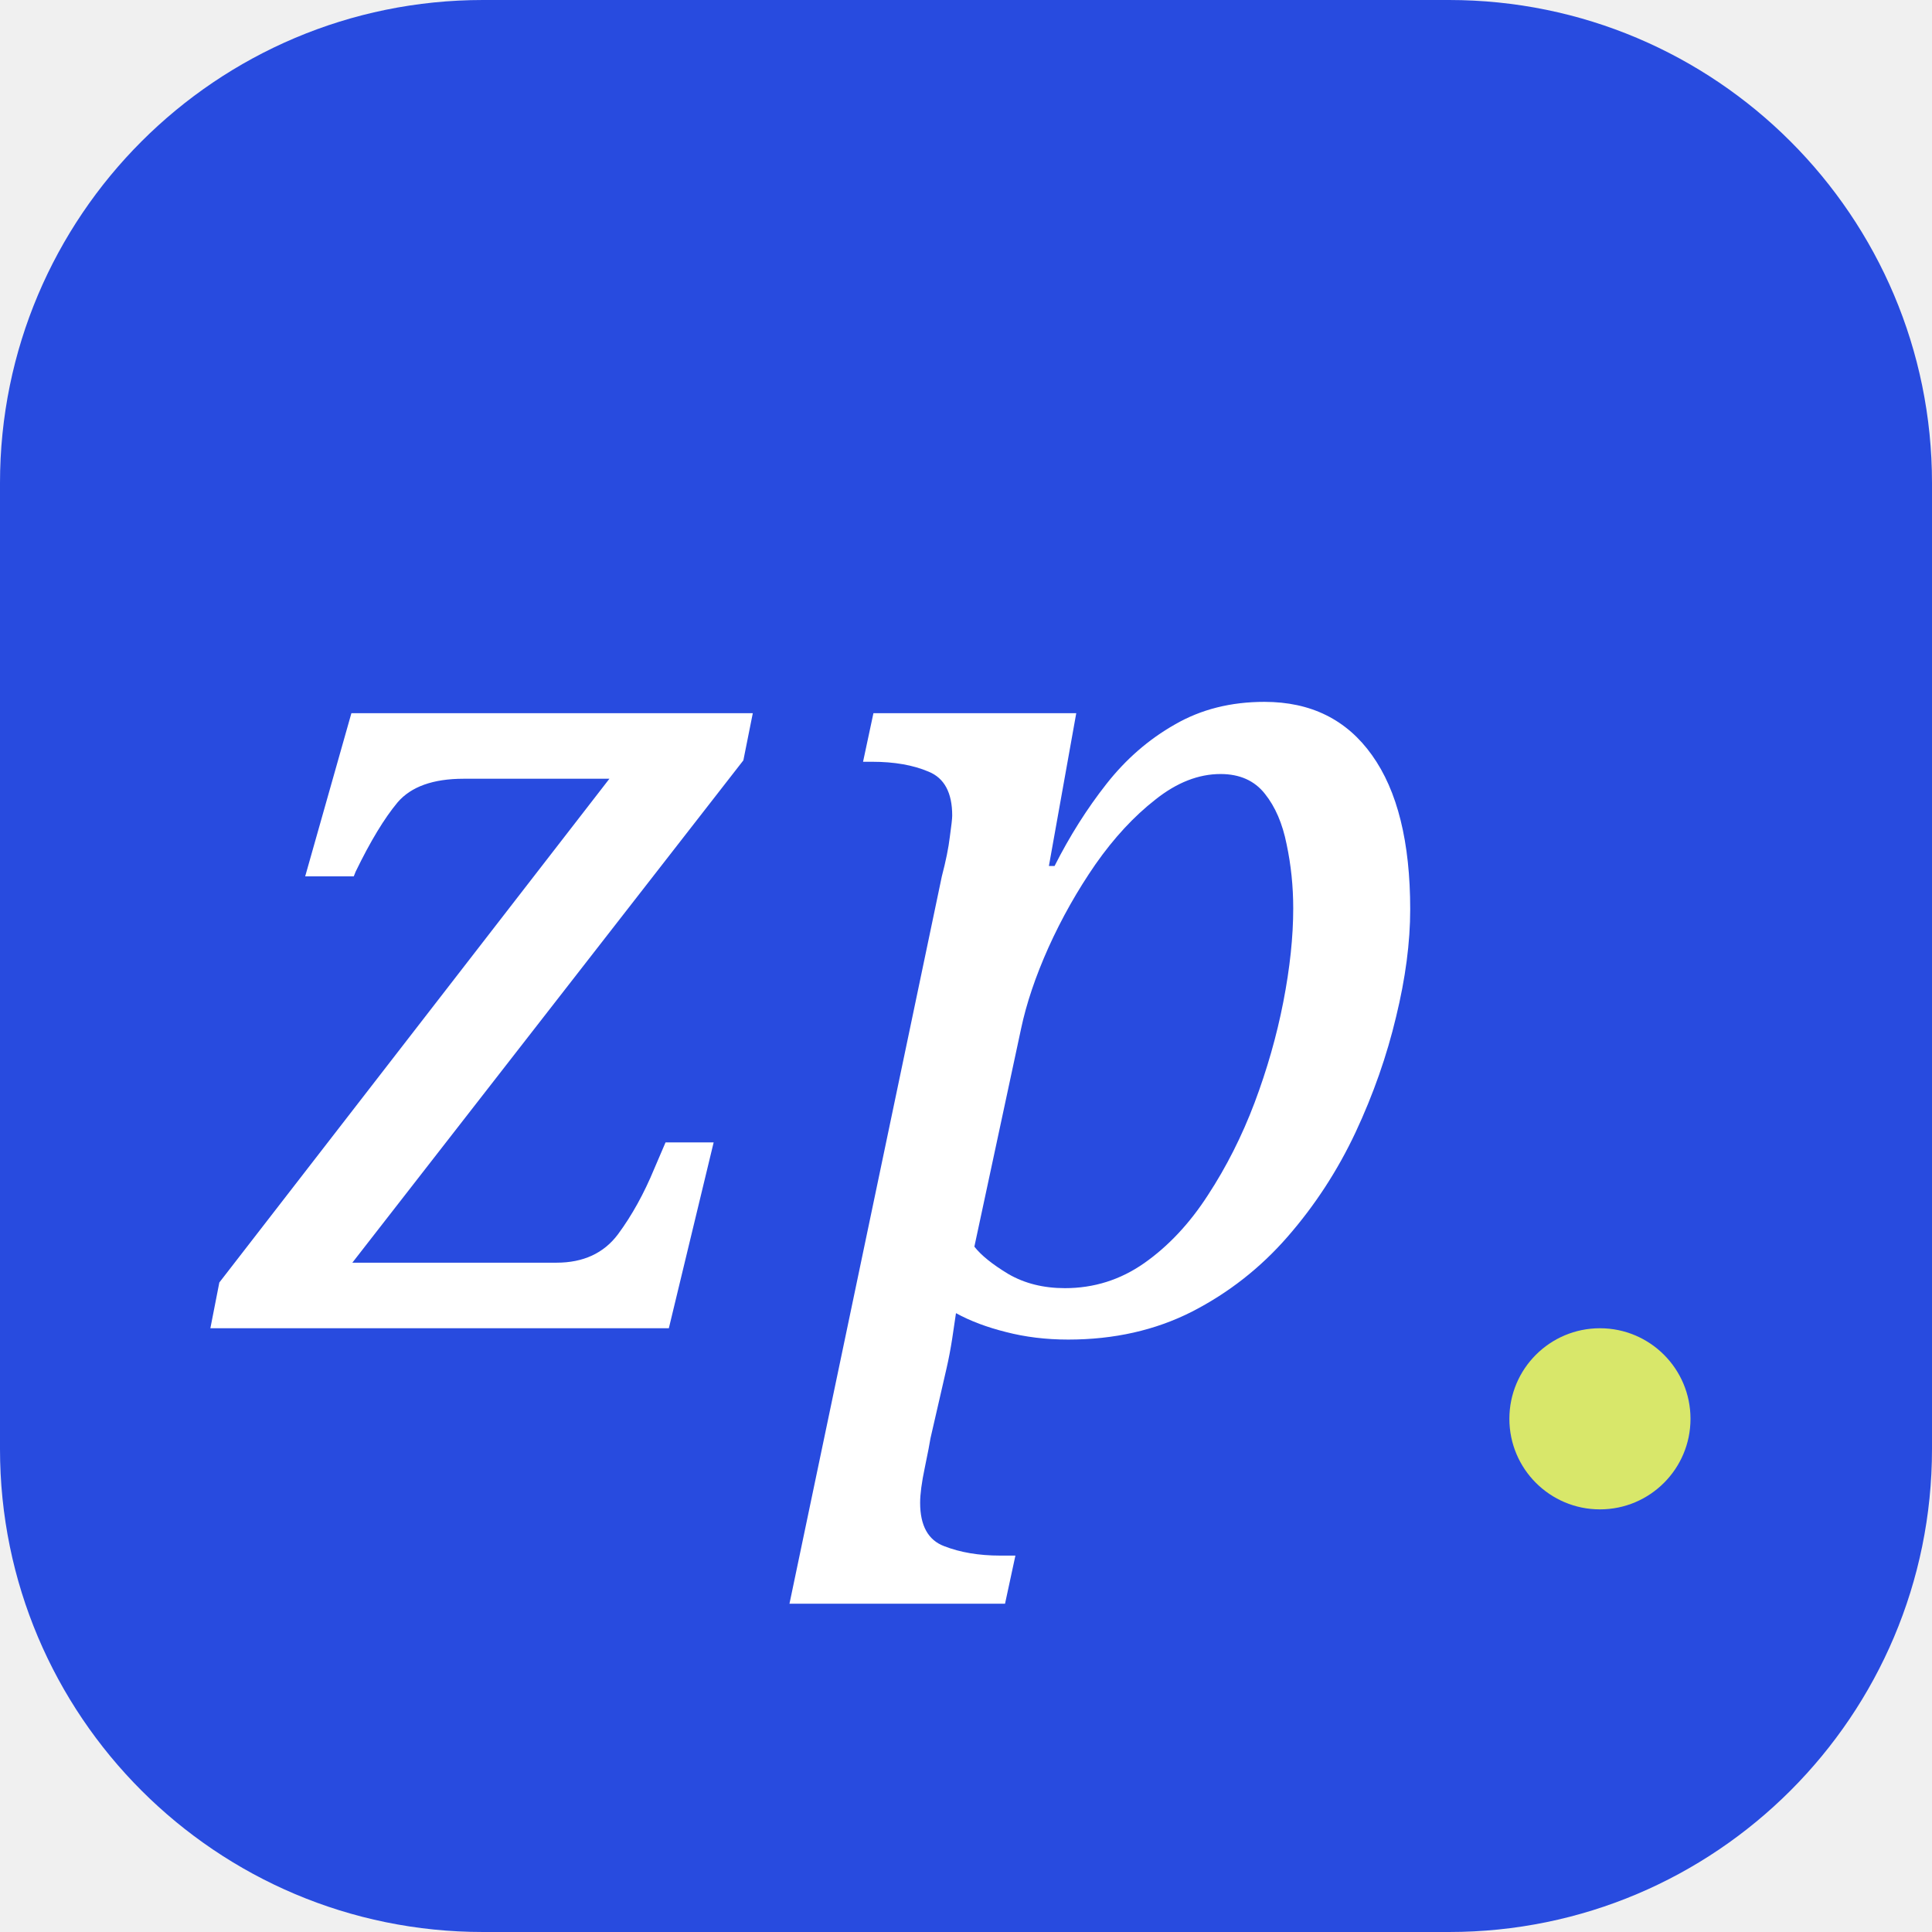
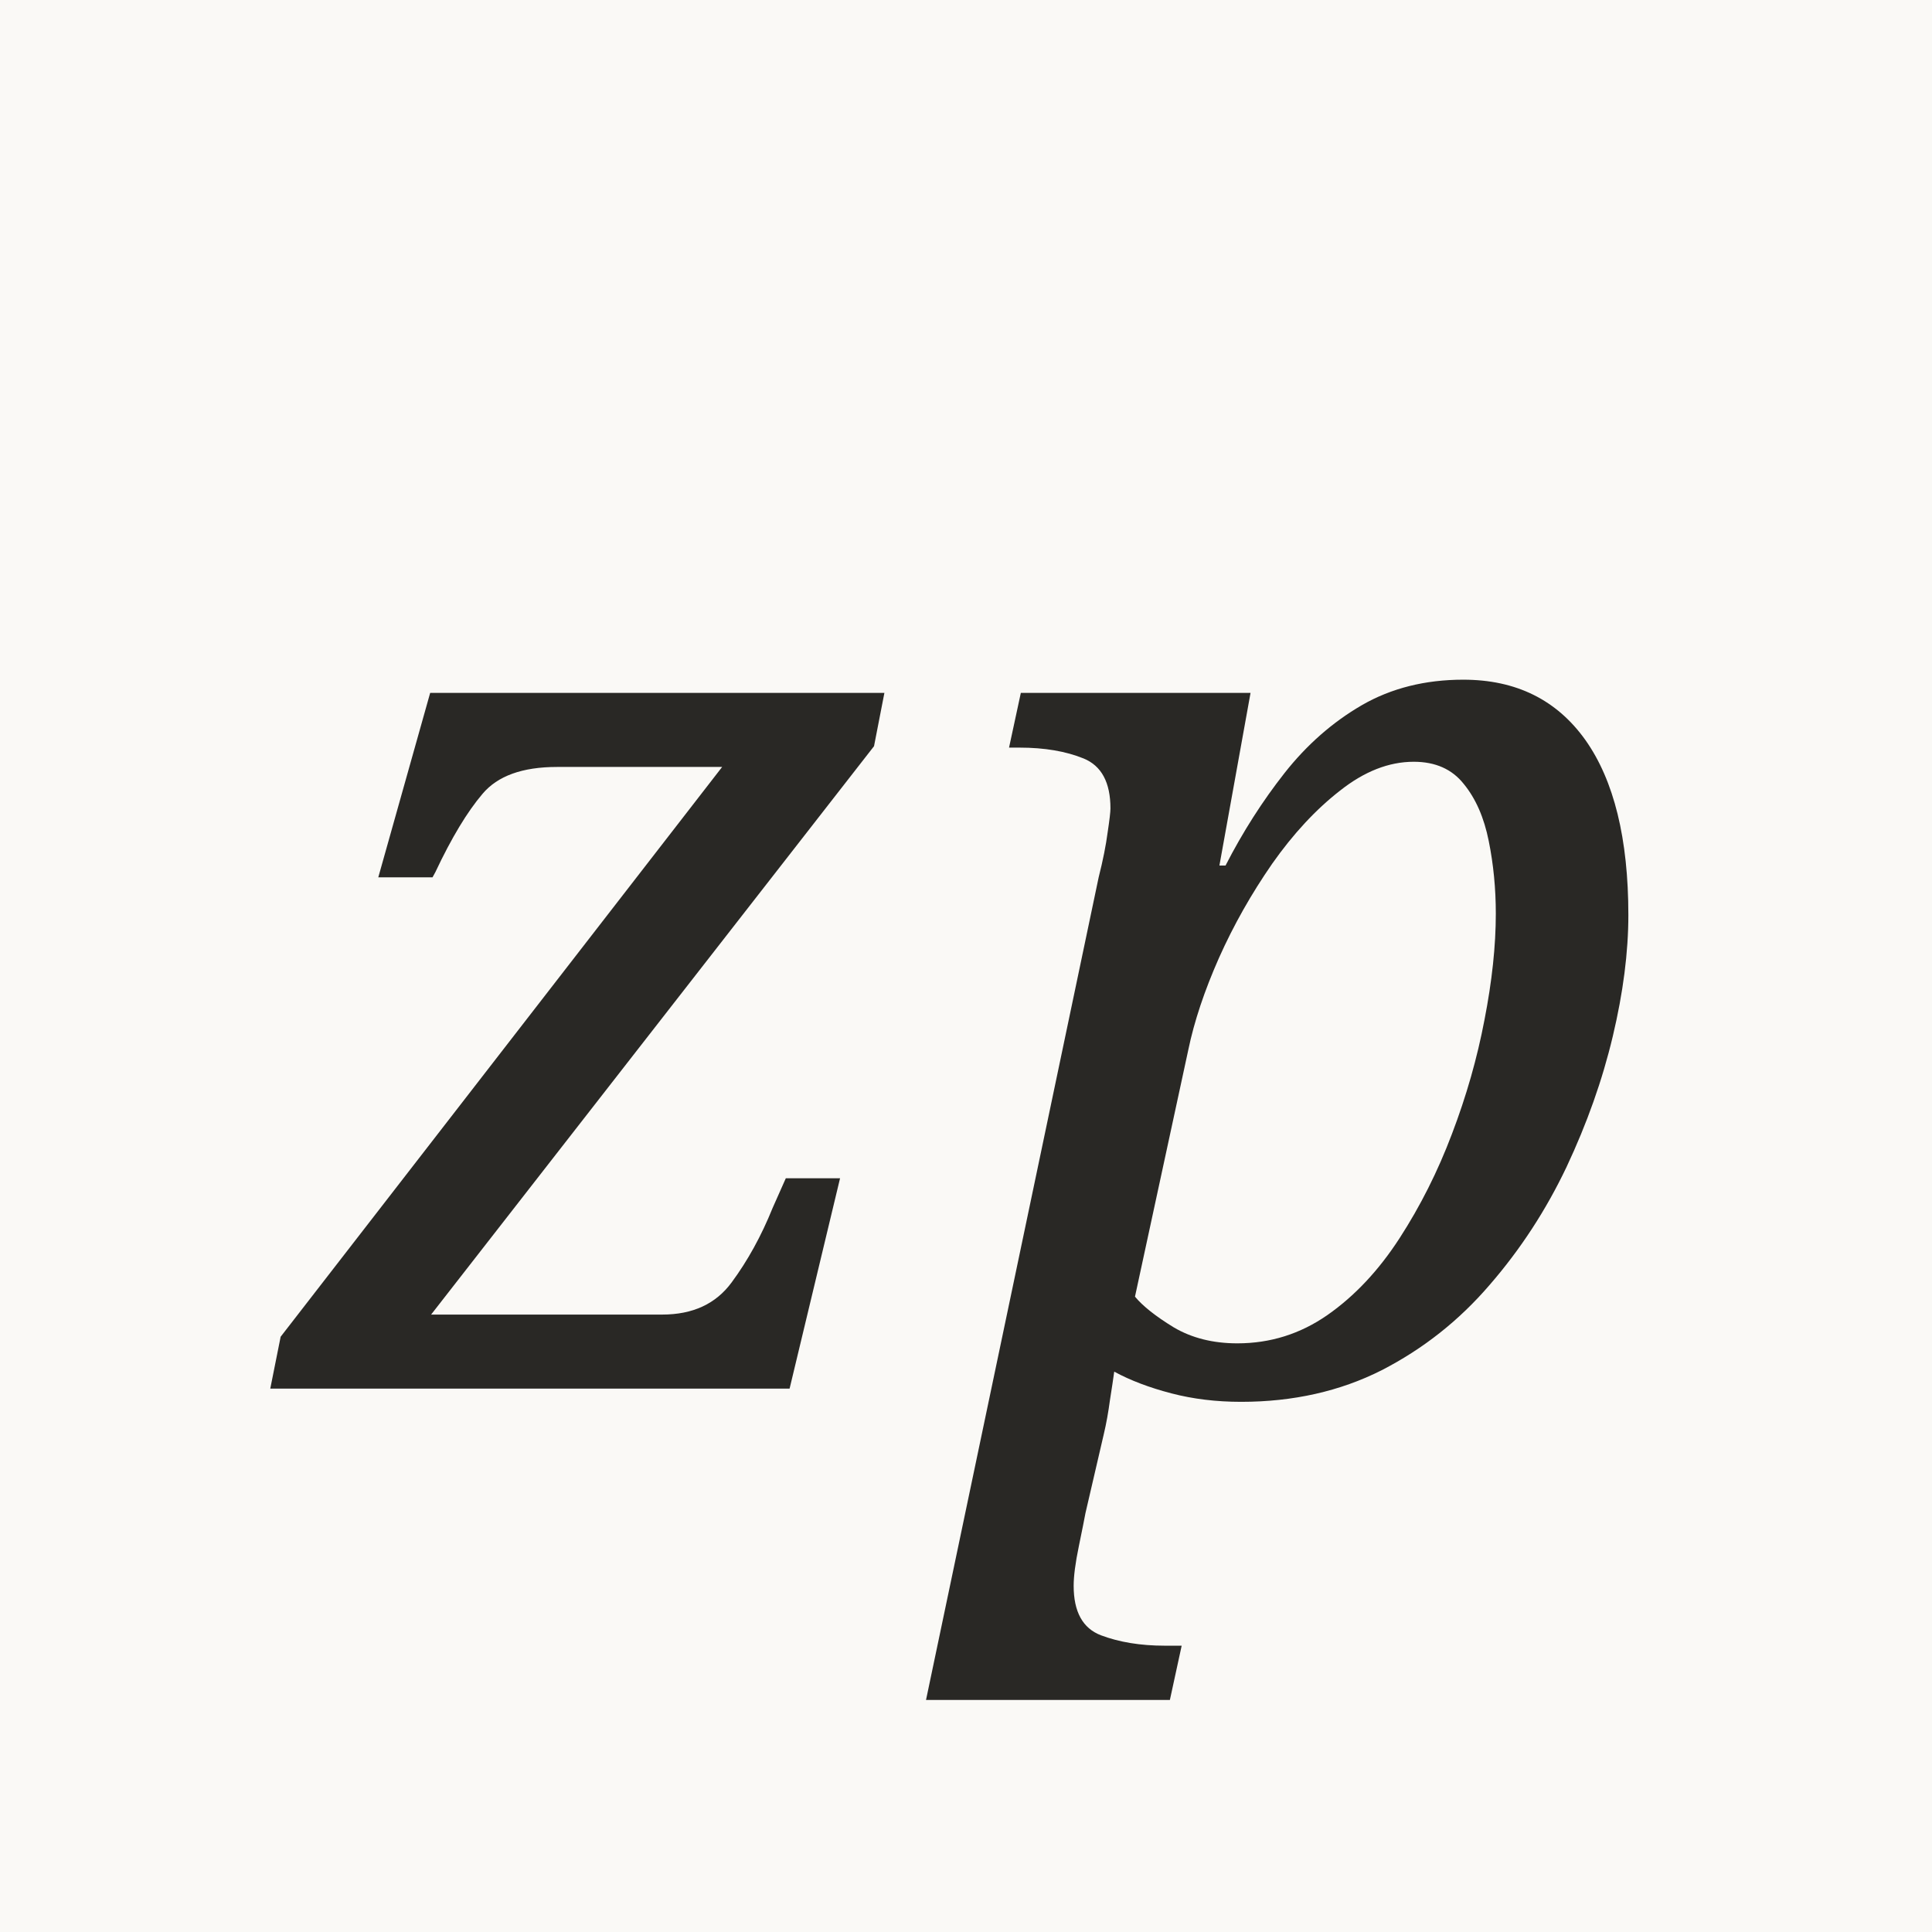
<svg xmlns="http://www.w3.org/2000/svg" viewBox="0 0 64 64">
-   <rect width="64" height="64" rx="16" fill="#284bdf" />
-   <text x="7" y="44" fill="#fff" font-family="Georgia,serif" font-size="38" font-style="italic">zp</text>
-   <circle cx="53" cy="47" r="3" fill="#d8e76a" />
+   <rect width="64" height="64" fill="#faf9f6" />
+   <text x="9" y="46" fill="#292825" font-family="Georgia,serif" font-size="43" font-style="italic">zp</text>
</svg>
